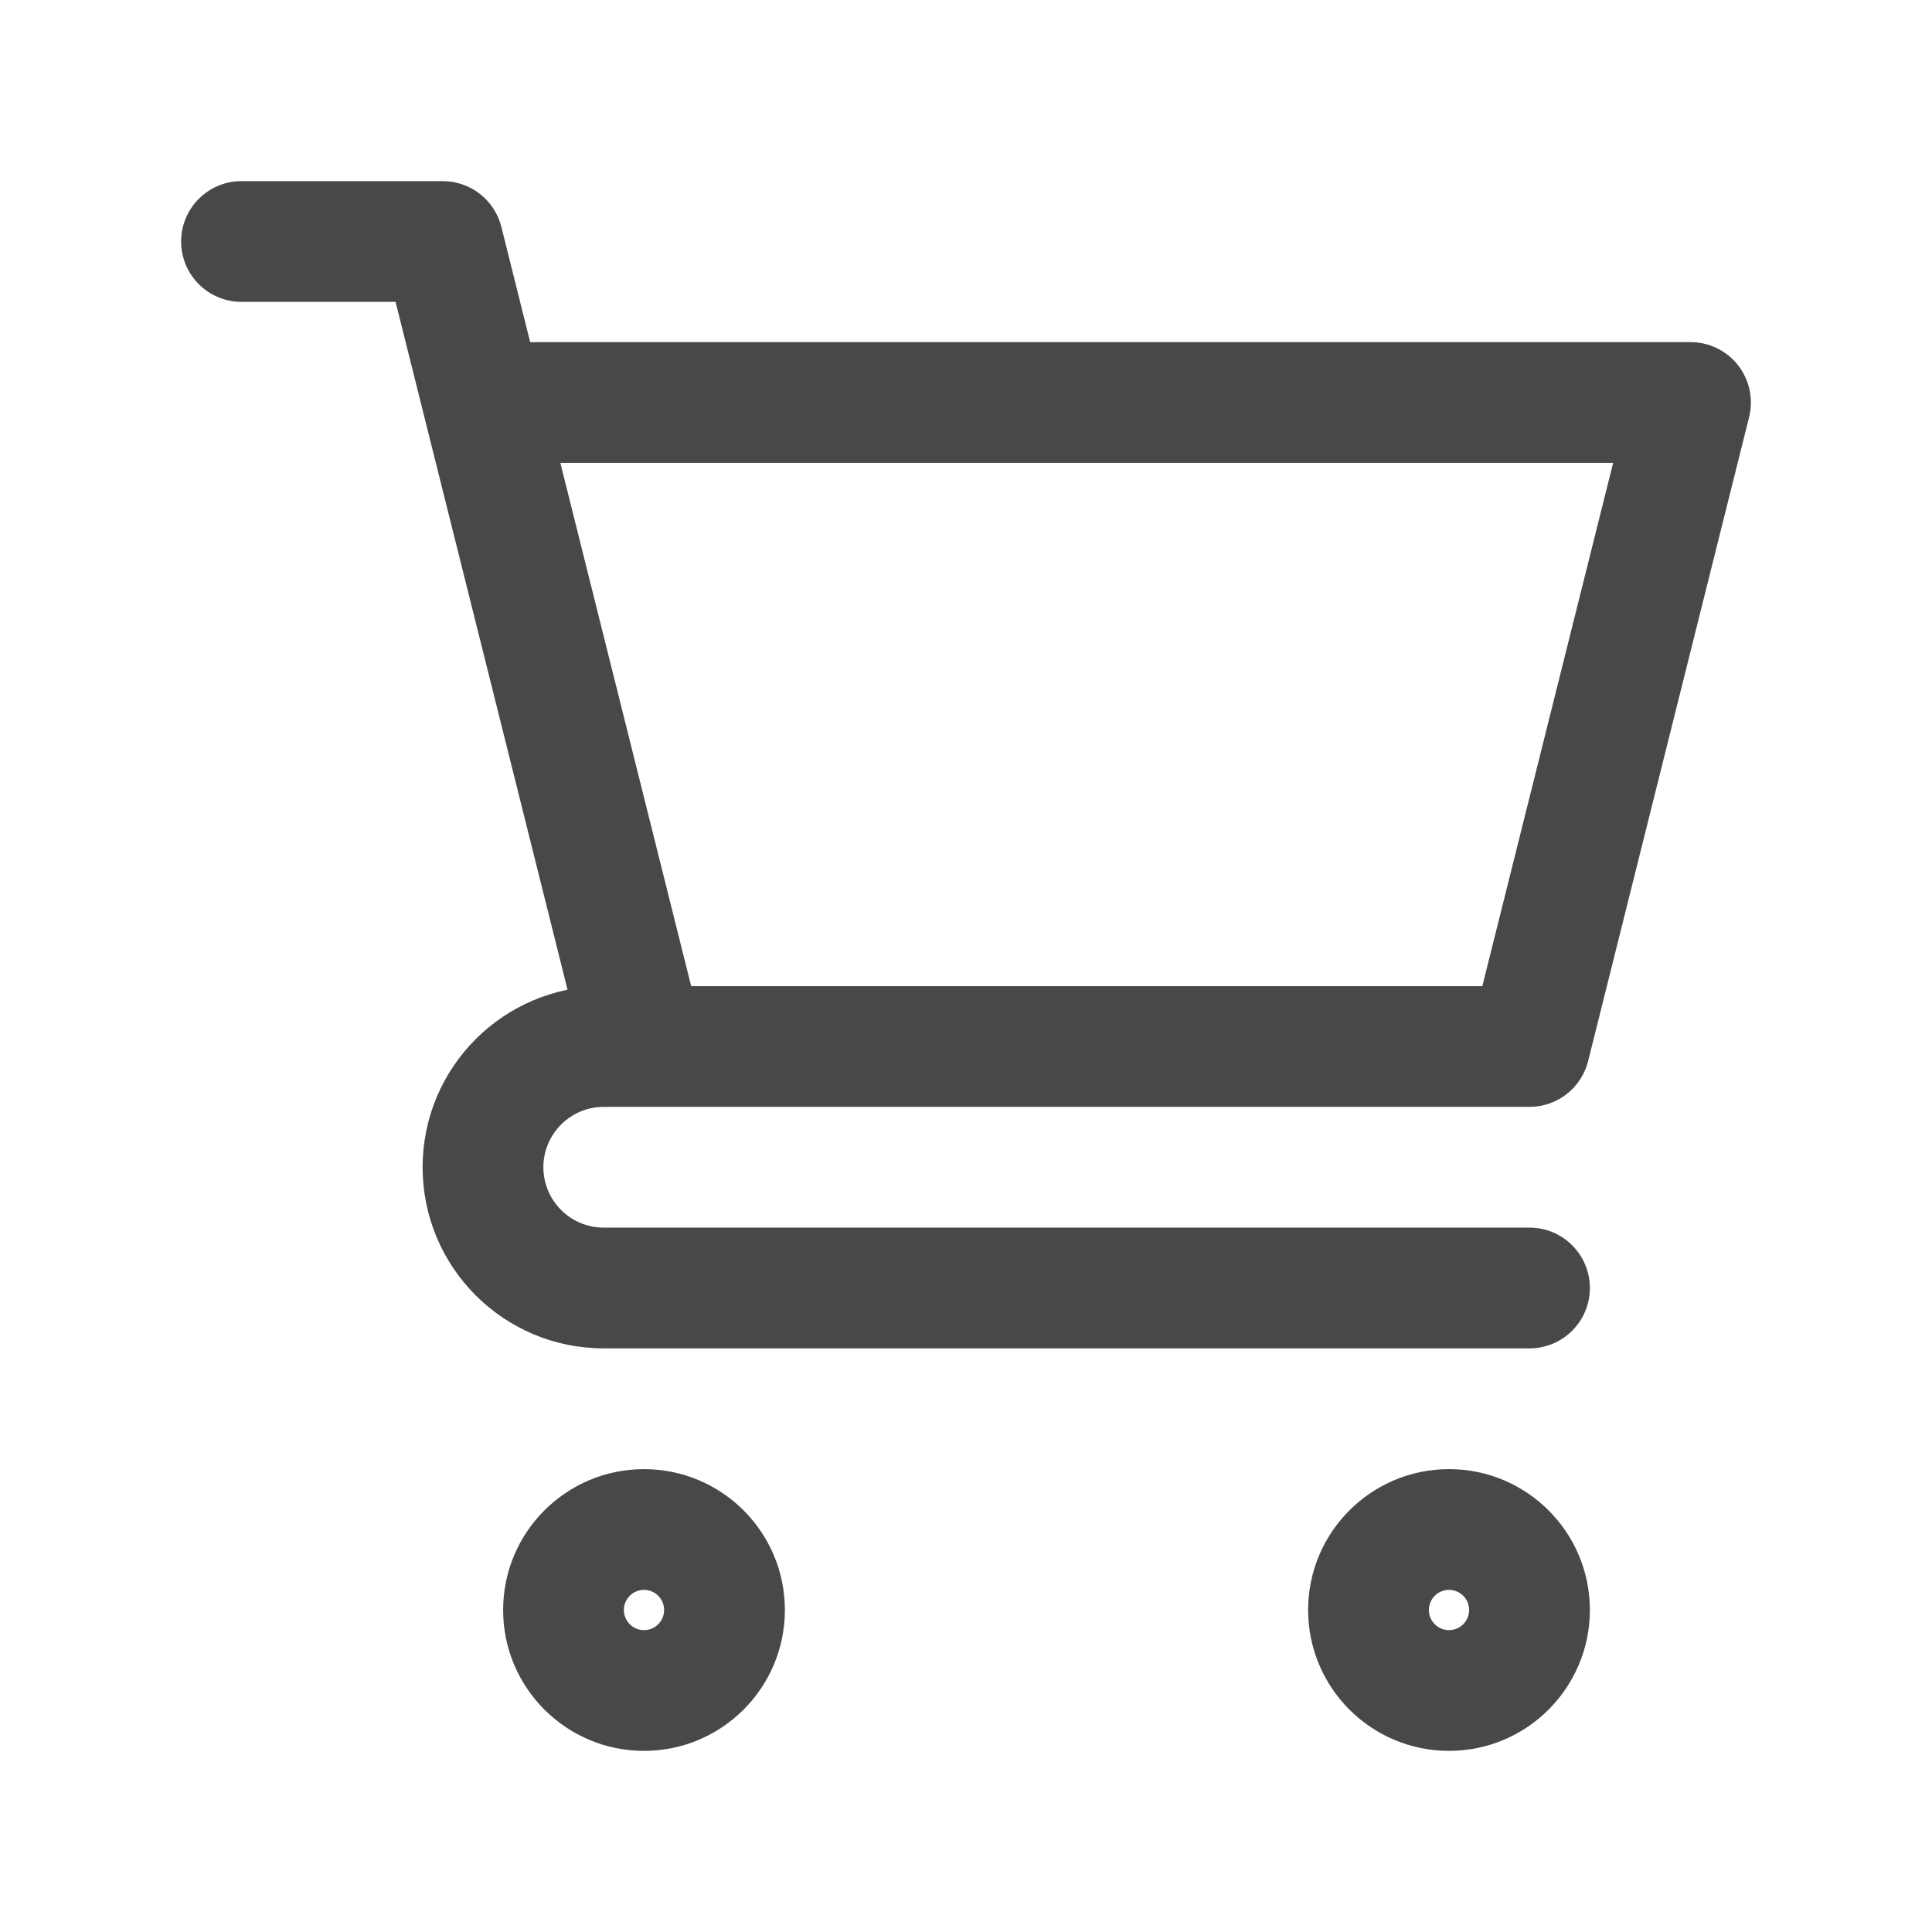
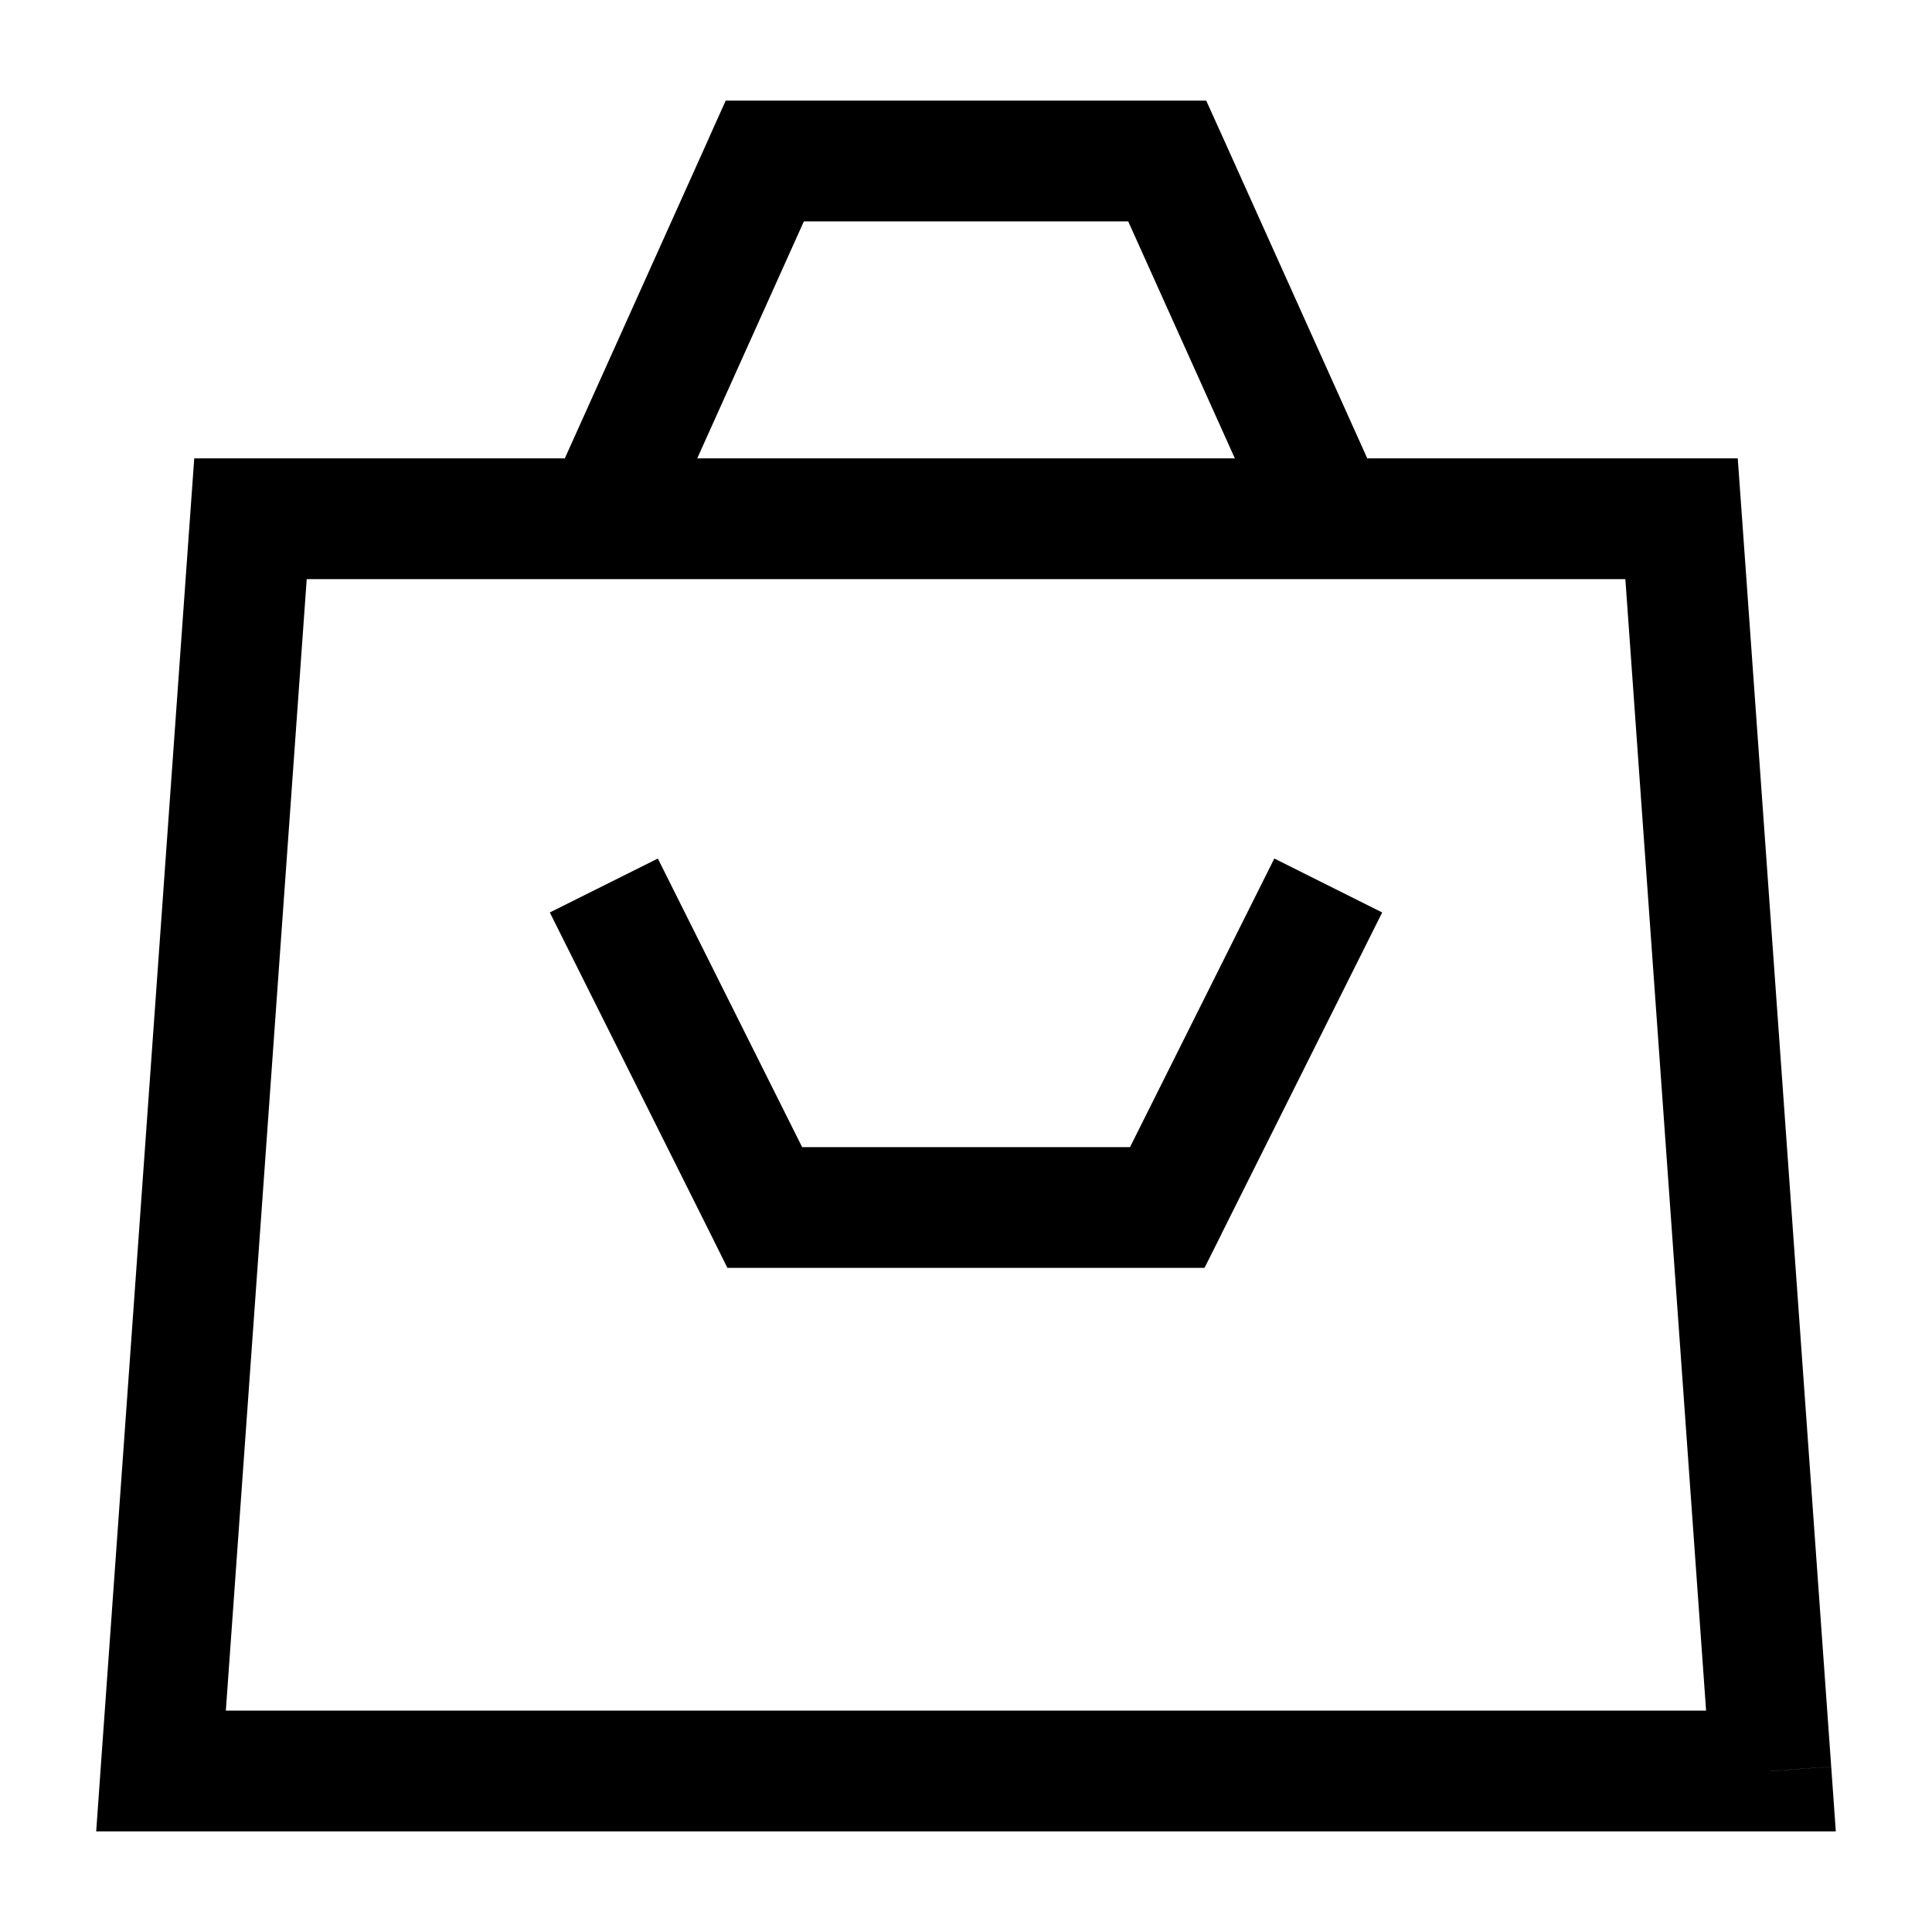
- <svg xmlns="http://www.w3.org/2000/svg" width="24" height="24" viewBox="0 0 24 24" fill="none">
-   <path d="M3 2.25C2.586 2.25 2.25 2.586 2.25 3C2.25 3.414 2.586 3.75 3 3.75L3 2.25ZM5.5 3L6.228 2.818C6.144 2.484 5.844 2.25 5.5 2.25V3ZM19 16.75C19.414 16.75 19.75 16.414 19.75 16C19.75 15.586 19.414 15.25 19 15.25V16.75ZM21 5L21.728 5.182C21.784 4.958 21.733 4.72 21.591 4.538C21.449 4.356 21.231 4.25 21 4.25V5ZM19 13V13.75C19.344 13.75 19.644 13.516 19.728 13.182L19 13ZM3 3.75H5.5V2.25H3L3 3.75ZM4.772 3.182L5.272 5.182L6.728 4.818L6.228 2.818L4.772 3.182ZM5.272 5.182L7.272 13.182L8.728 12.818L6.728 4.818L5.272 5.182ZM8 12.25H7.5V13.75H8V12.25ZM7.5 16.75H19V15.25H7.5V16.75ZM5.25 14.5C5.25 15.743 6.257 16.75 7.5 16.75V15.25C7.086 15.25 6.75 14.914 6.75 14.5H5.25ZM7.5 12.25C6.257 12.25 5.25 13.257 5.25 14.5H6.75C6.75 14.086 7.086 13.75 7.5 13.75V12.25ZM6 5.75H21V4.25H6V5.75ZM20.272 4.818L18.272 12.818L19.728 13.182L21.728 5.182L20.272 4.818ZM19 12.25H8V13.75H19V12.25ZM18.25 20C18.25 20.138 18.138 20.25 18 20.25V21.75C18.966 21.75 19.75 20.966 19.75 20H18.25ZM18 20.25C17.862 20.25 17.75 20.138 17.75 20H16.25C16.25 20.966 17.034 21.75 18 21.75V20.25ZM17.75 20C17.75 19.862 17.862 19.75 18 19.75V18.25C17.034 18.25 16.25 19.034 16.25 20H17.75ZM18 19.75C18.138 19.75 18.25 19.862 18.25 20H19.75C19.75 19.034 18.966 18.25 18 18.25V19.75ZM8.25 20C8.25 20.138 8.138 20.25 8 20.25V21.75C8.966 21.75 9.75 20.966 9.75 20H8.25ZM8 20.25C7.862 20.25 7.75 20.138 7.75 20H6.25C6.25 20.966 7.034 21.75 8 21.75V20.25ZM7.75 20C7.75 19.862 7.862 19.75 8 19.75V18.25C7.034 18.25 6.25 19.034 6.25 20H7.75ZM8 19.75C8.138 19.75 8.25 19.862 8.25 20H9.75C9.75 19.034 8.966 18.25 8 18.25V19.75Z" fill="#484848" />
+ <svg xmlns="http://www.w3.org/2000/svg" width="24" height="24" fill="none">
+   <path d="M3.111 6.444v-.75h-.698l-.05.697.748.053ZM2 22l-.748-.053-.057.803H2V22Zm20 0v.75h.805l-.057-.803L22 22ZM20.889 6.444l.748-.053-.05-.697h-.698v.75ZM14.5 2l.684-.308-.2-.442H14.5V2Zm-5 13-.67.335.206.415H9.5V15Zm0-13v-.75h-.485l-.199.442L9.5 2Zm5 13v.75h.463l.208-.415L14.5 15ZM2.363 6.391 1.252 21.947l1.496.106L3.86 6.498 2.363 6.39ZM2 22.75h20v-1.5H2v1.5Zm20.748-.803L21.637 6.39l-1.496.107 1.11 15.555 1.497-.106ZM7.5 5.694H3.111v1.5H7.5v-1.5Zm13.389 0H16.5v1.5h4.389v-1.5Zm-4.389 0h-9v1.5h9v-1.5Zm-2.684-3.386 2 4.444 1.368-.615-2-4.445-1.368.616ZM6.83 11.335l2 4 1.342-.67-2-4-1.342.67Zm1.355-4.583 2-4.444-1.368-.616-2 4.445 1.368.615ZM9.5 2.75h5v-1.5h-5v1.5Zm0 13h5v-1.5h-5v1.5Zm5.67-.415 2-4-1.34-.67-2 4 1.34.67Z" fill="currentColor" />
</svg>
